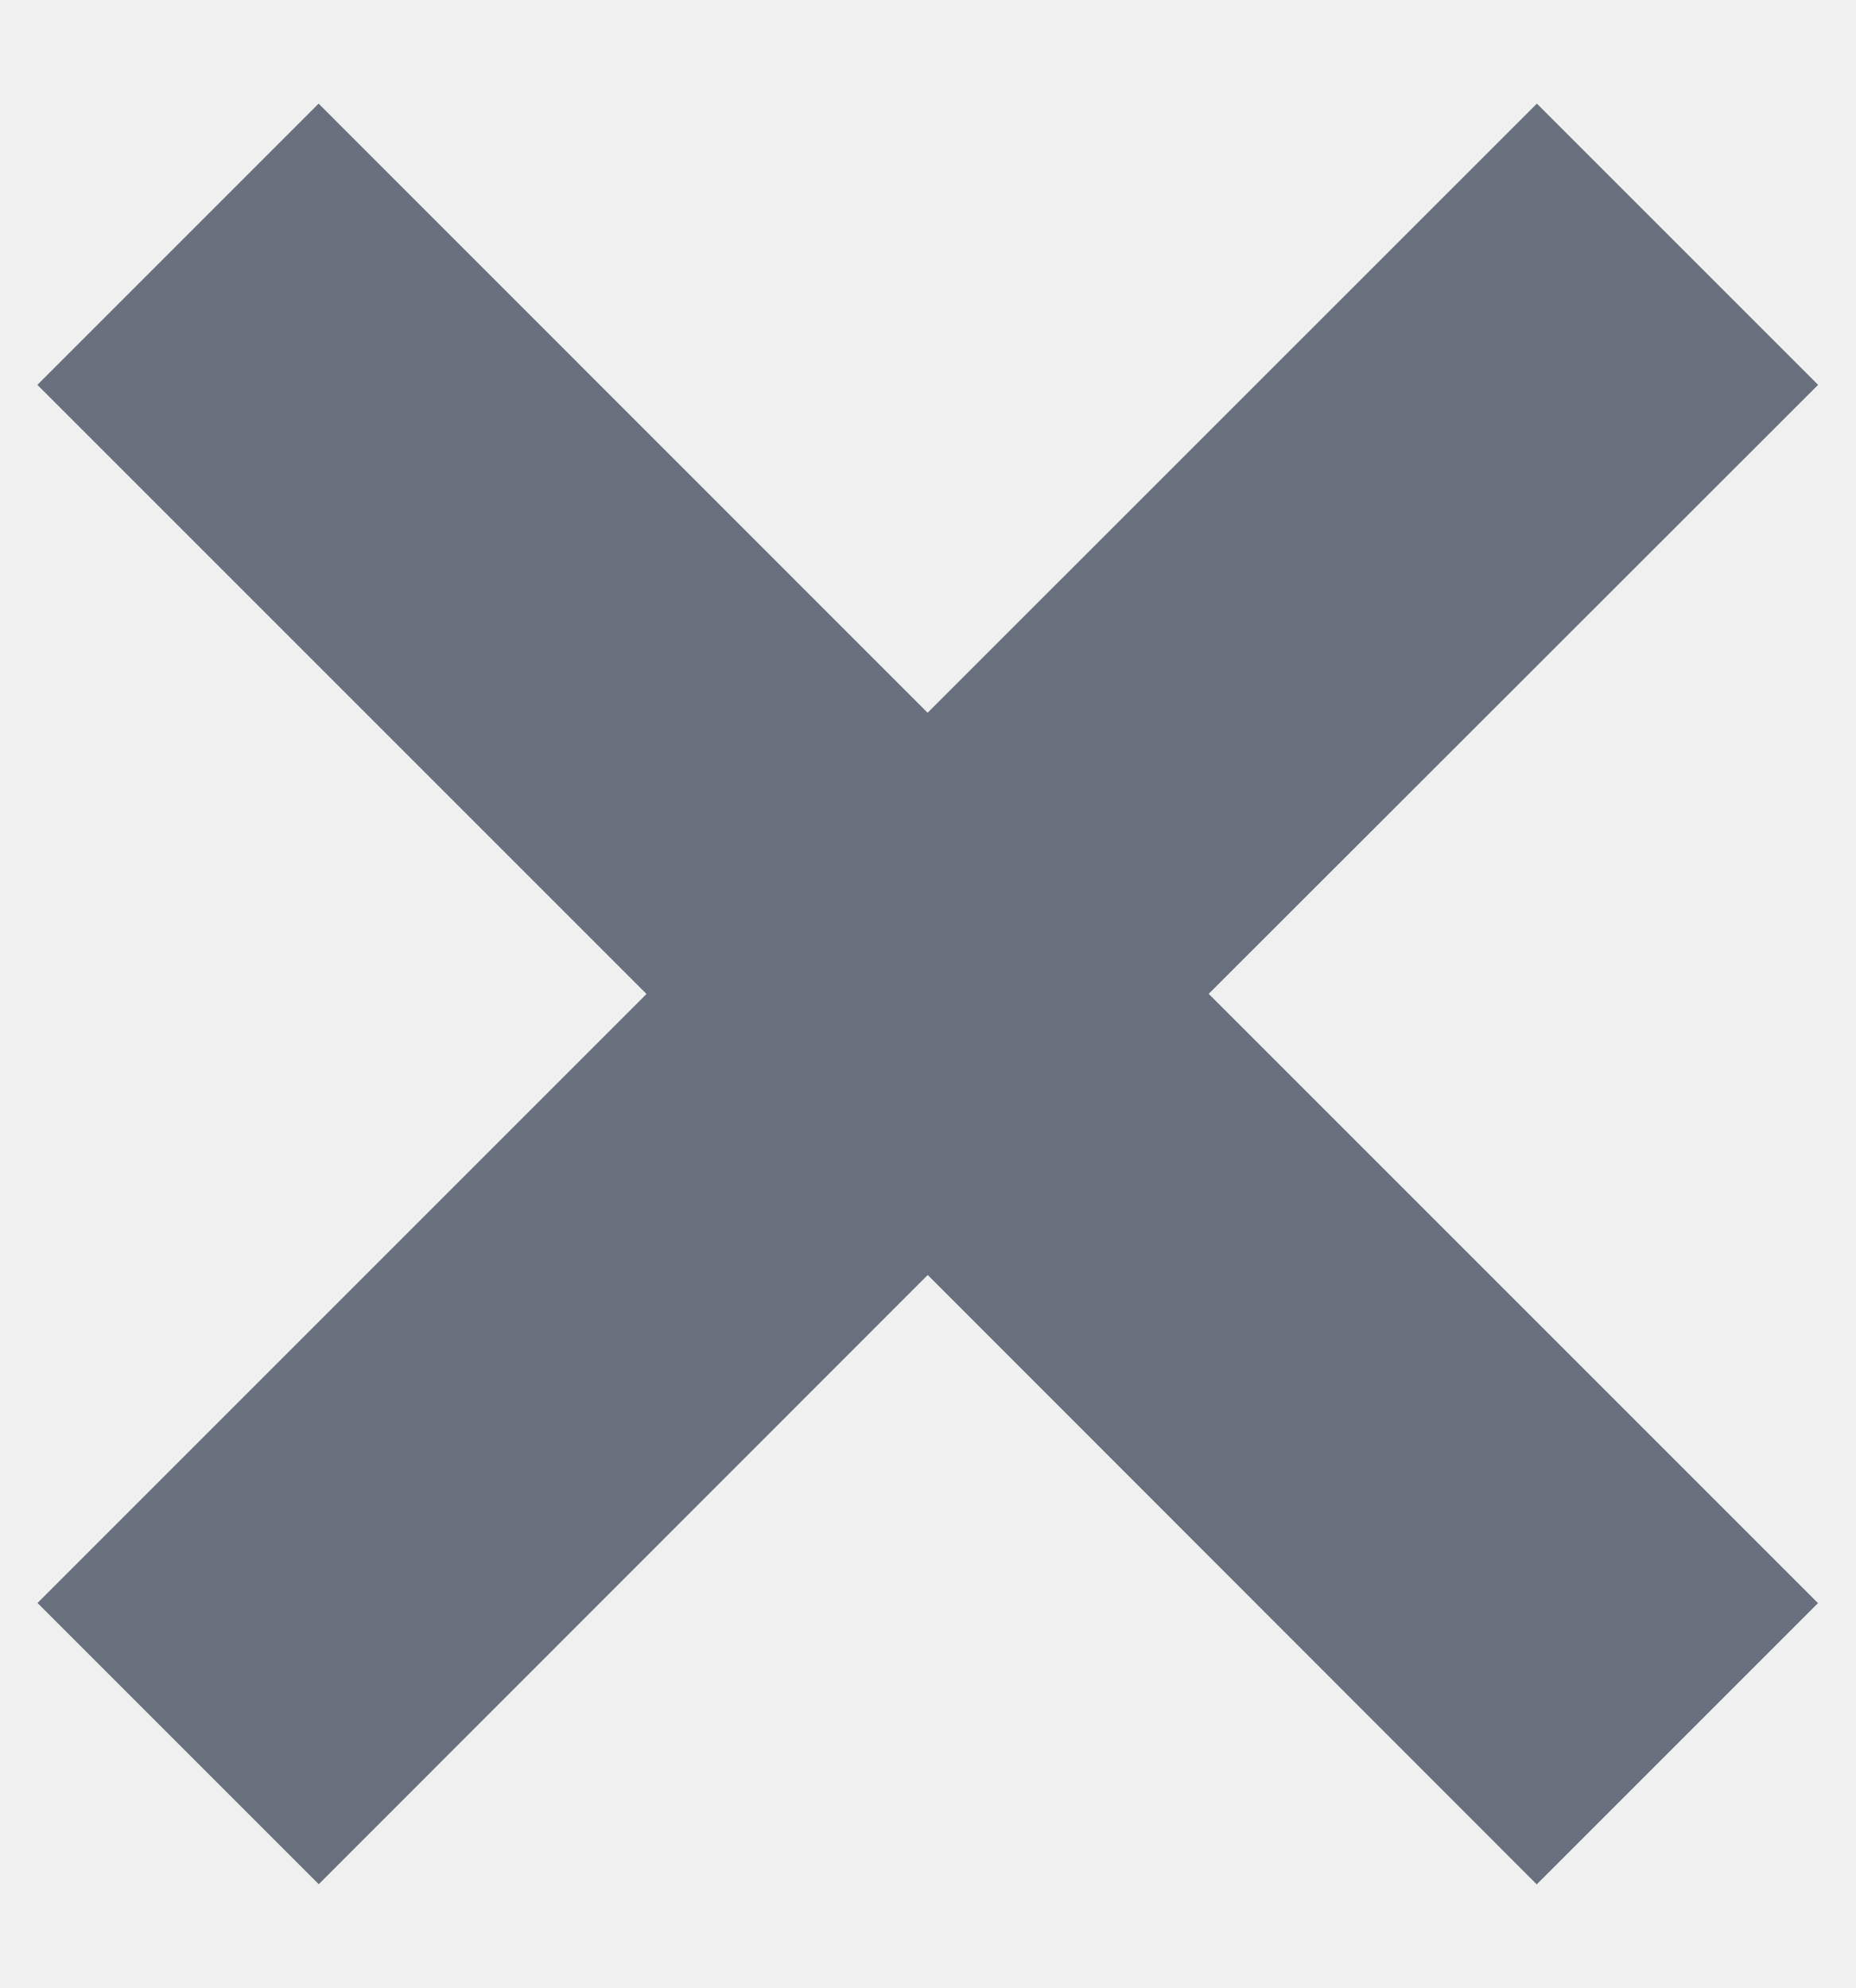
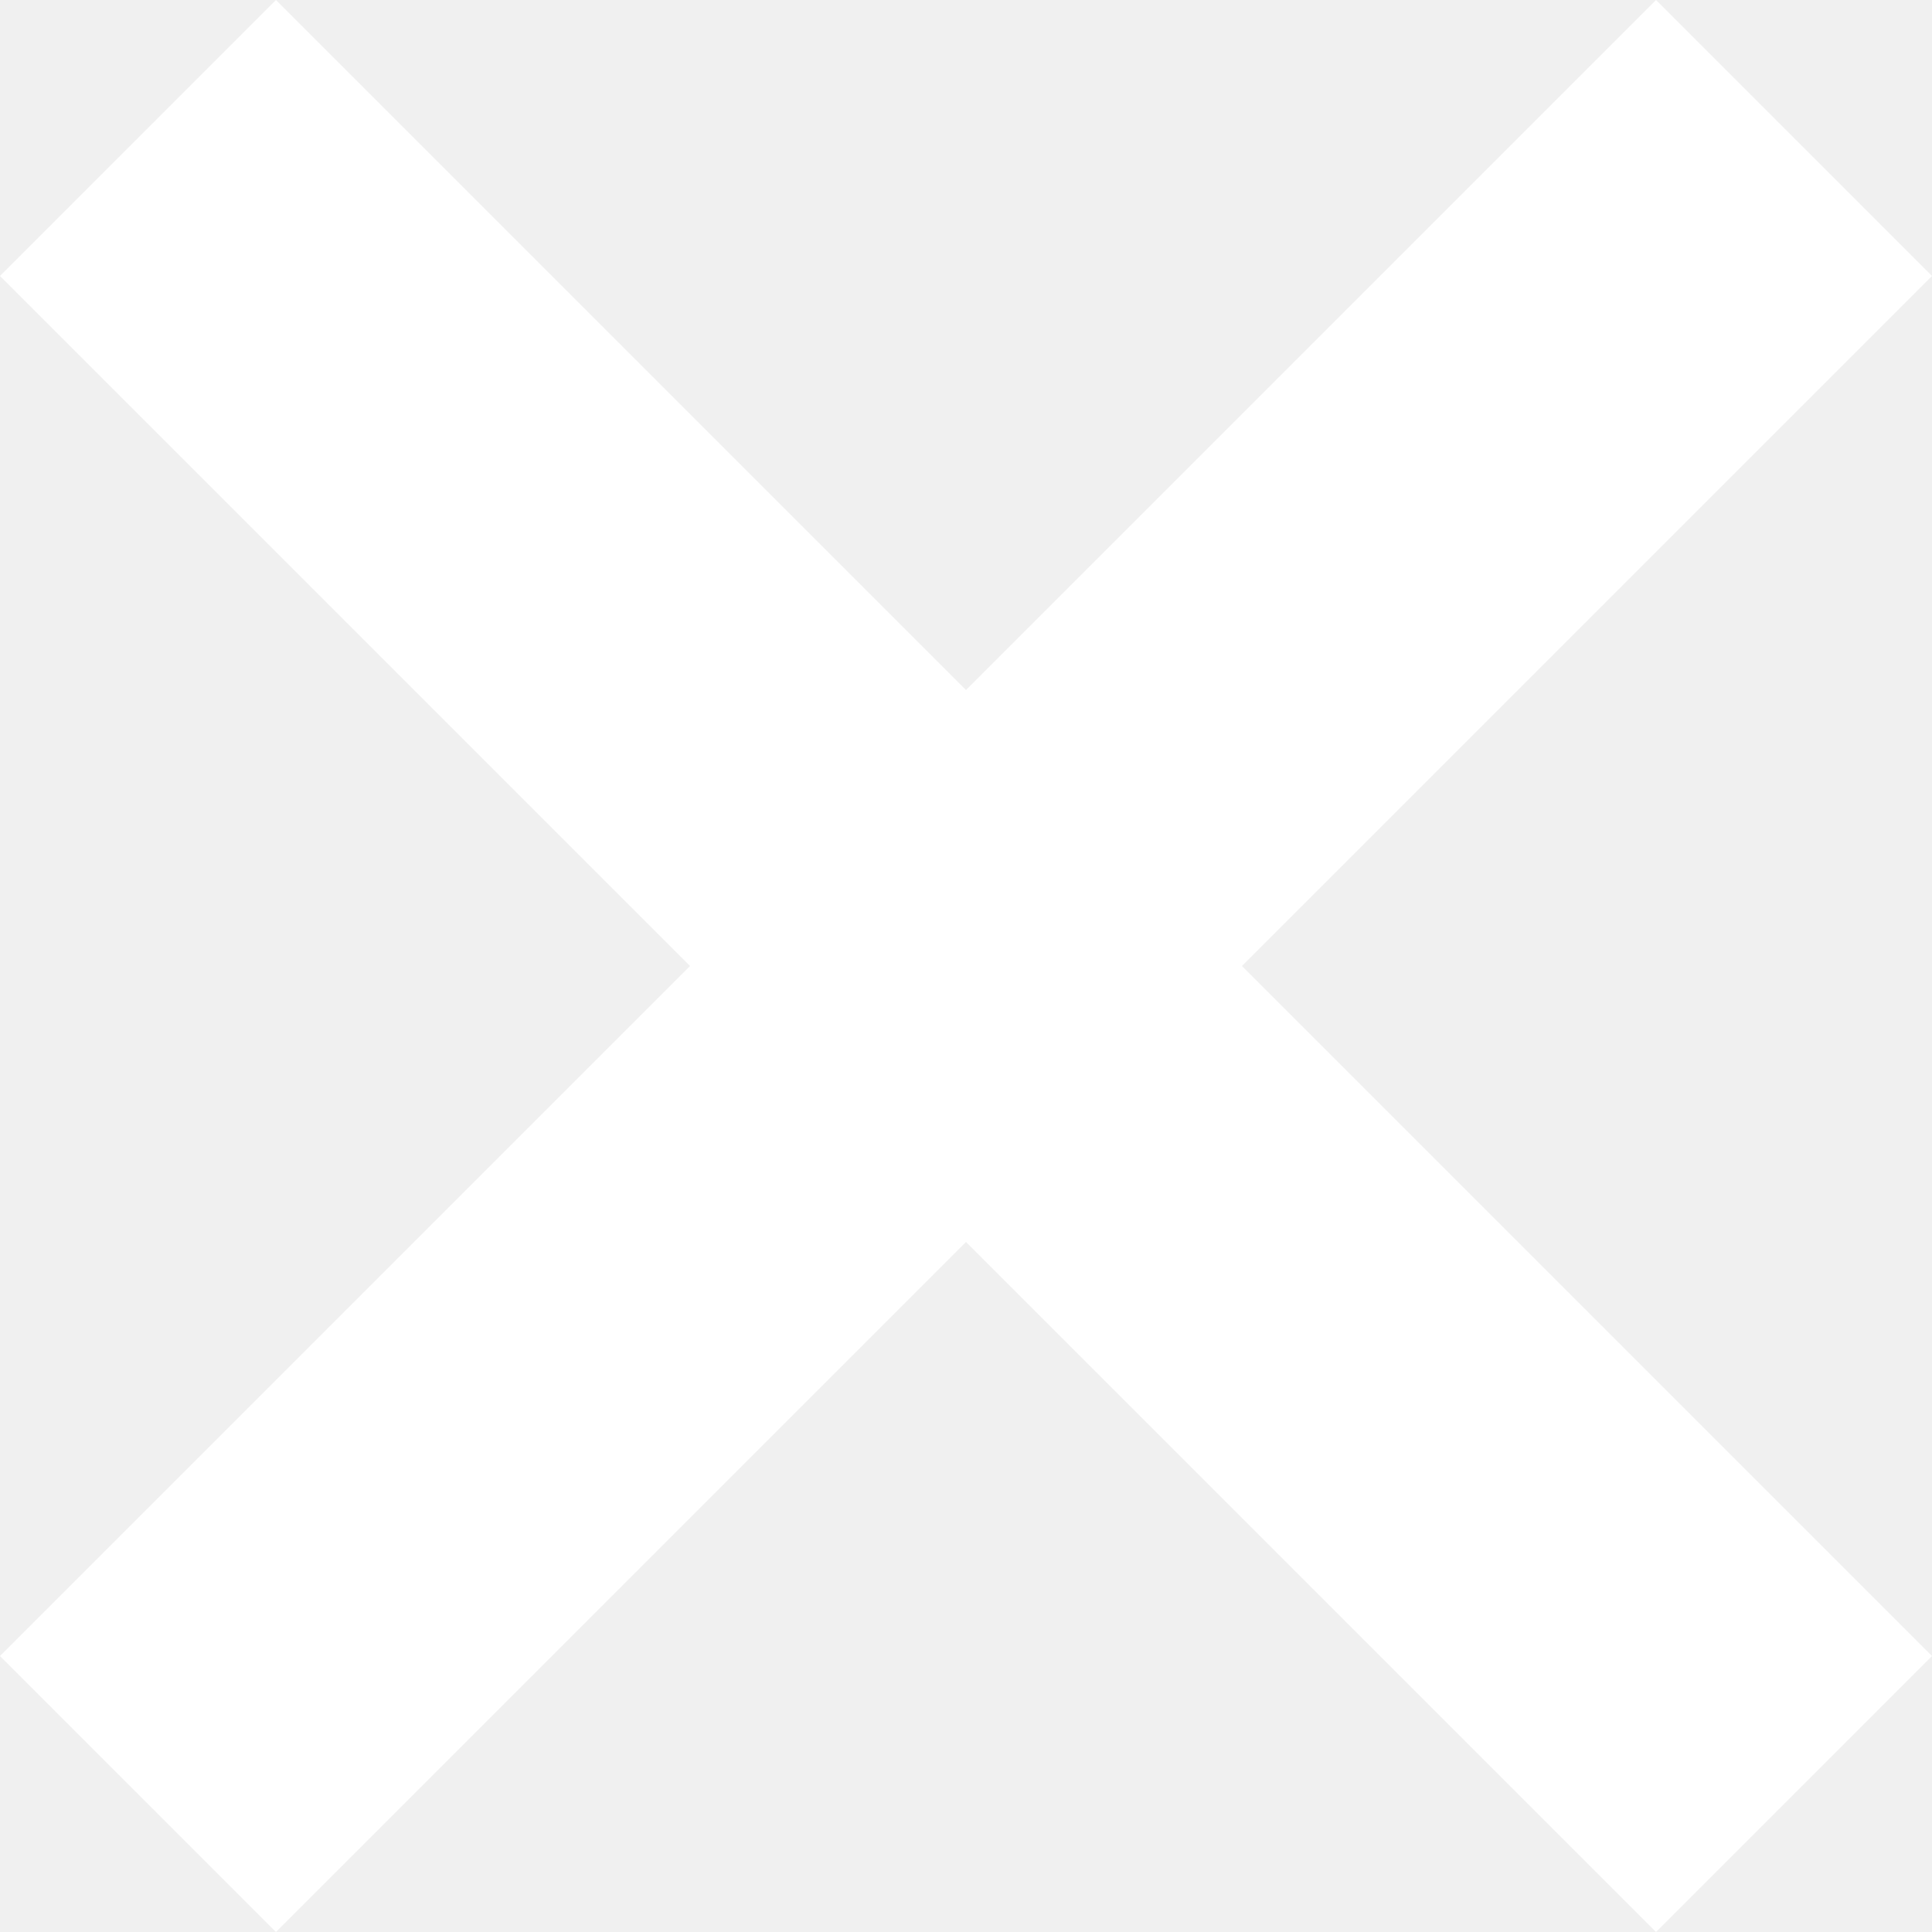
- <svg xmlns="http://www.w3.org/2000/svg" width="14" height="15">
-   <path d="m11.596.782 2.122 2.122L9.12 7.499l4.597 4.597-2.122 2.122L7 9.62l-4.595 4.597-2.122-2.122L4.878 7.5.282 2.904 2.404.782l4.595 4.596L11.596.782Z" fill="#69707D" fill-rule="evenodd" />
+ <svg xmlns="http://www.w3.org/2000/svg" width="20" height="20" viewBox="0 0 20 20" fill="none">
+   <path id="Combined Shape" fill-rule="evenodd" clip-rule="evenodd" d="M20 2.857L17.143 0L10 7.143L2.857 0L0 2.857L7.143 10L0 17.143L2.857 20L10 12.857L17.143 20L20 17.143L12.857 10L20 2.857Z" fill="white" />
</svg>
